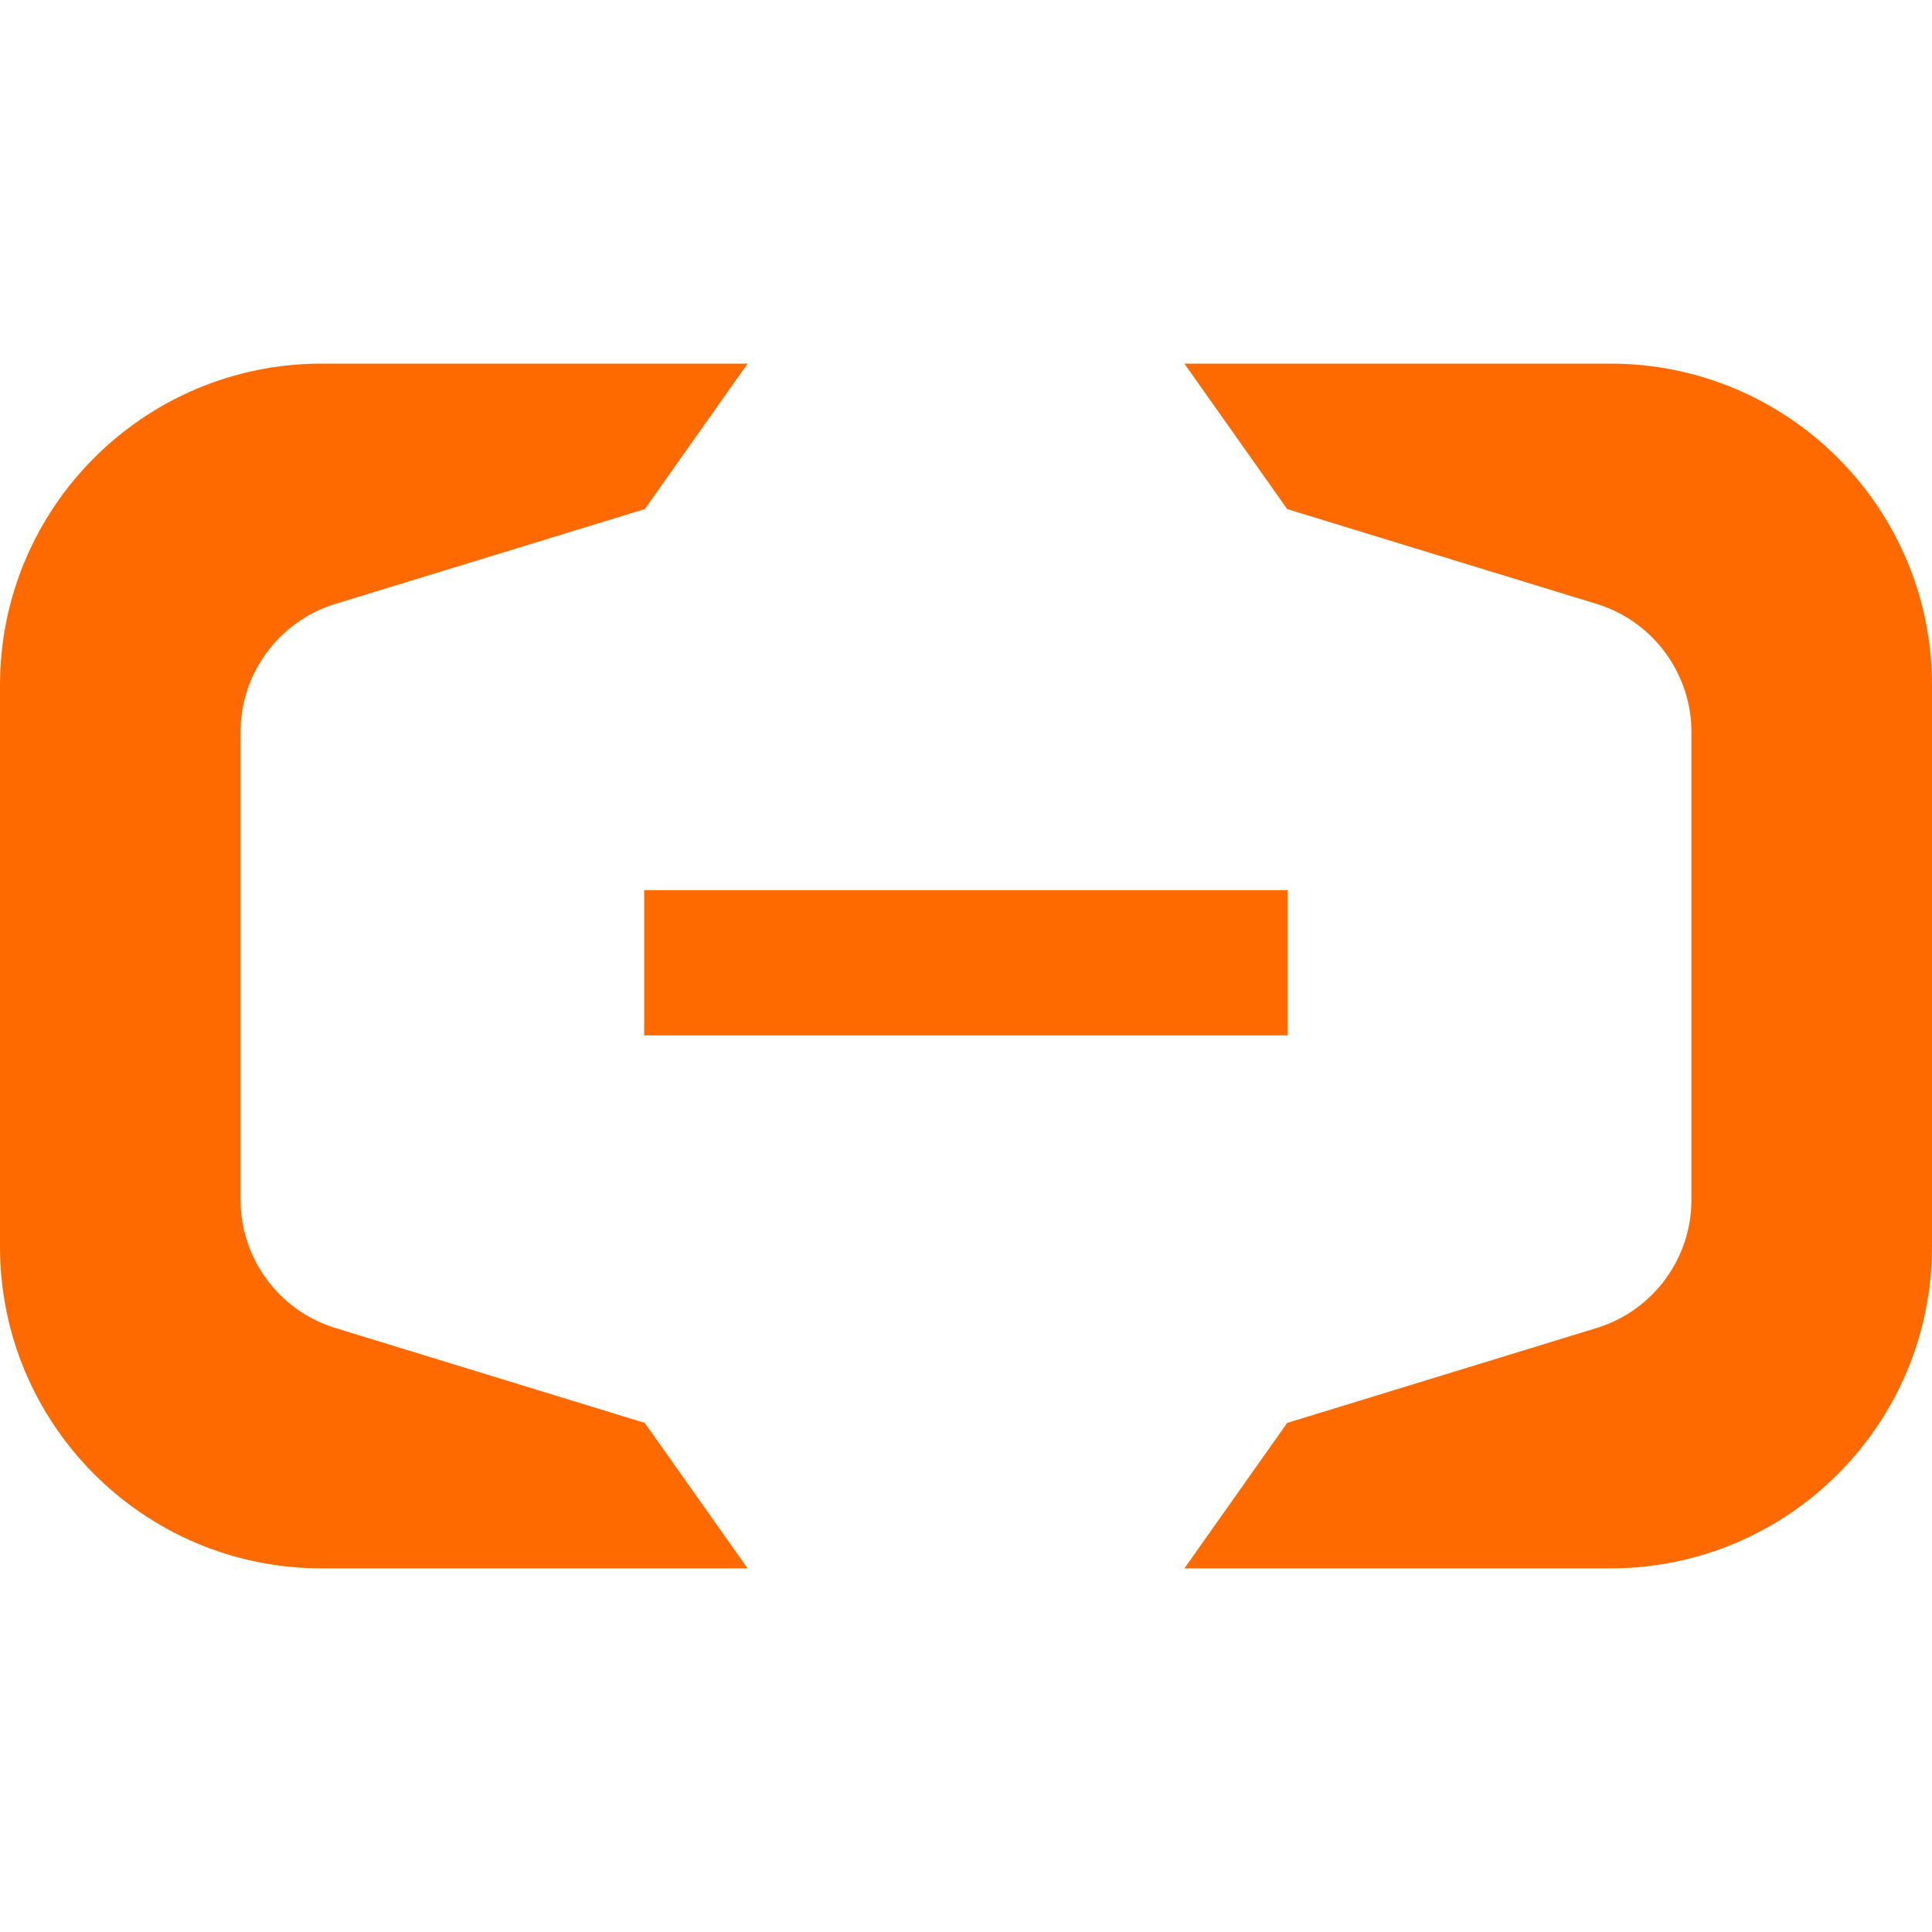
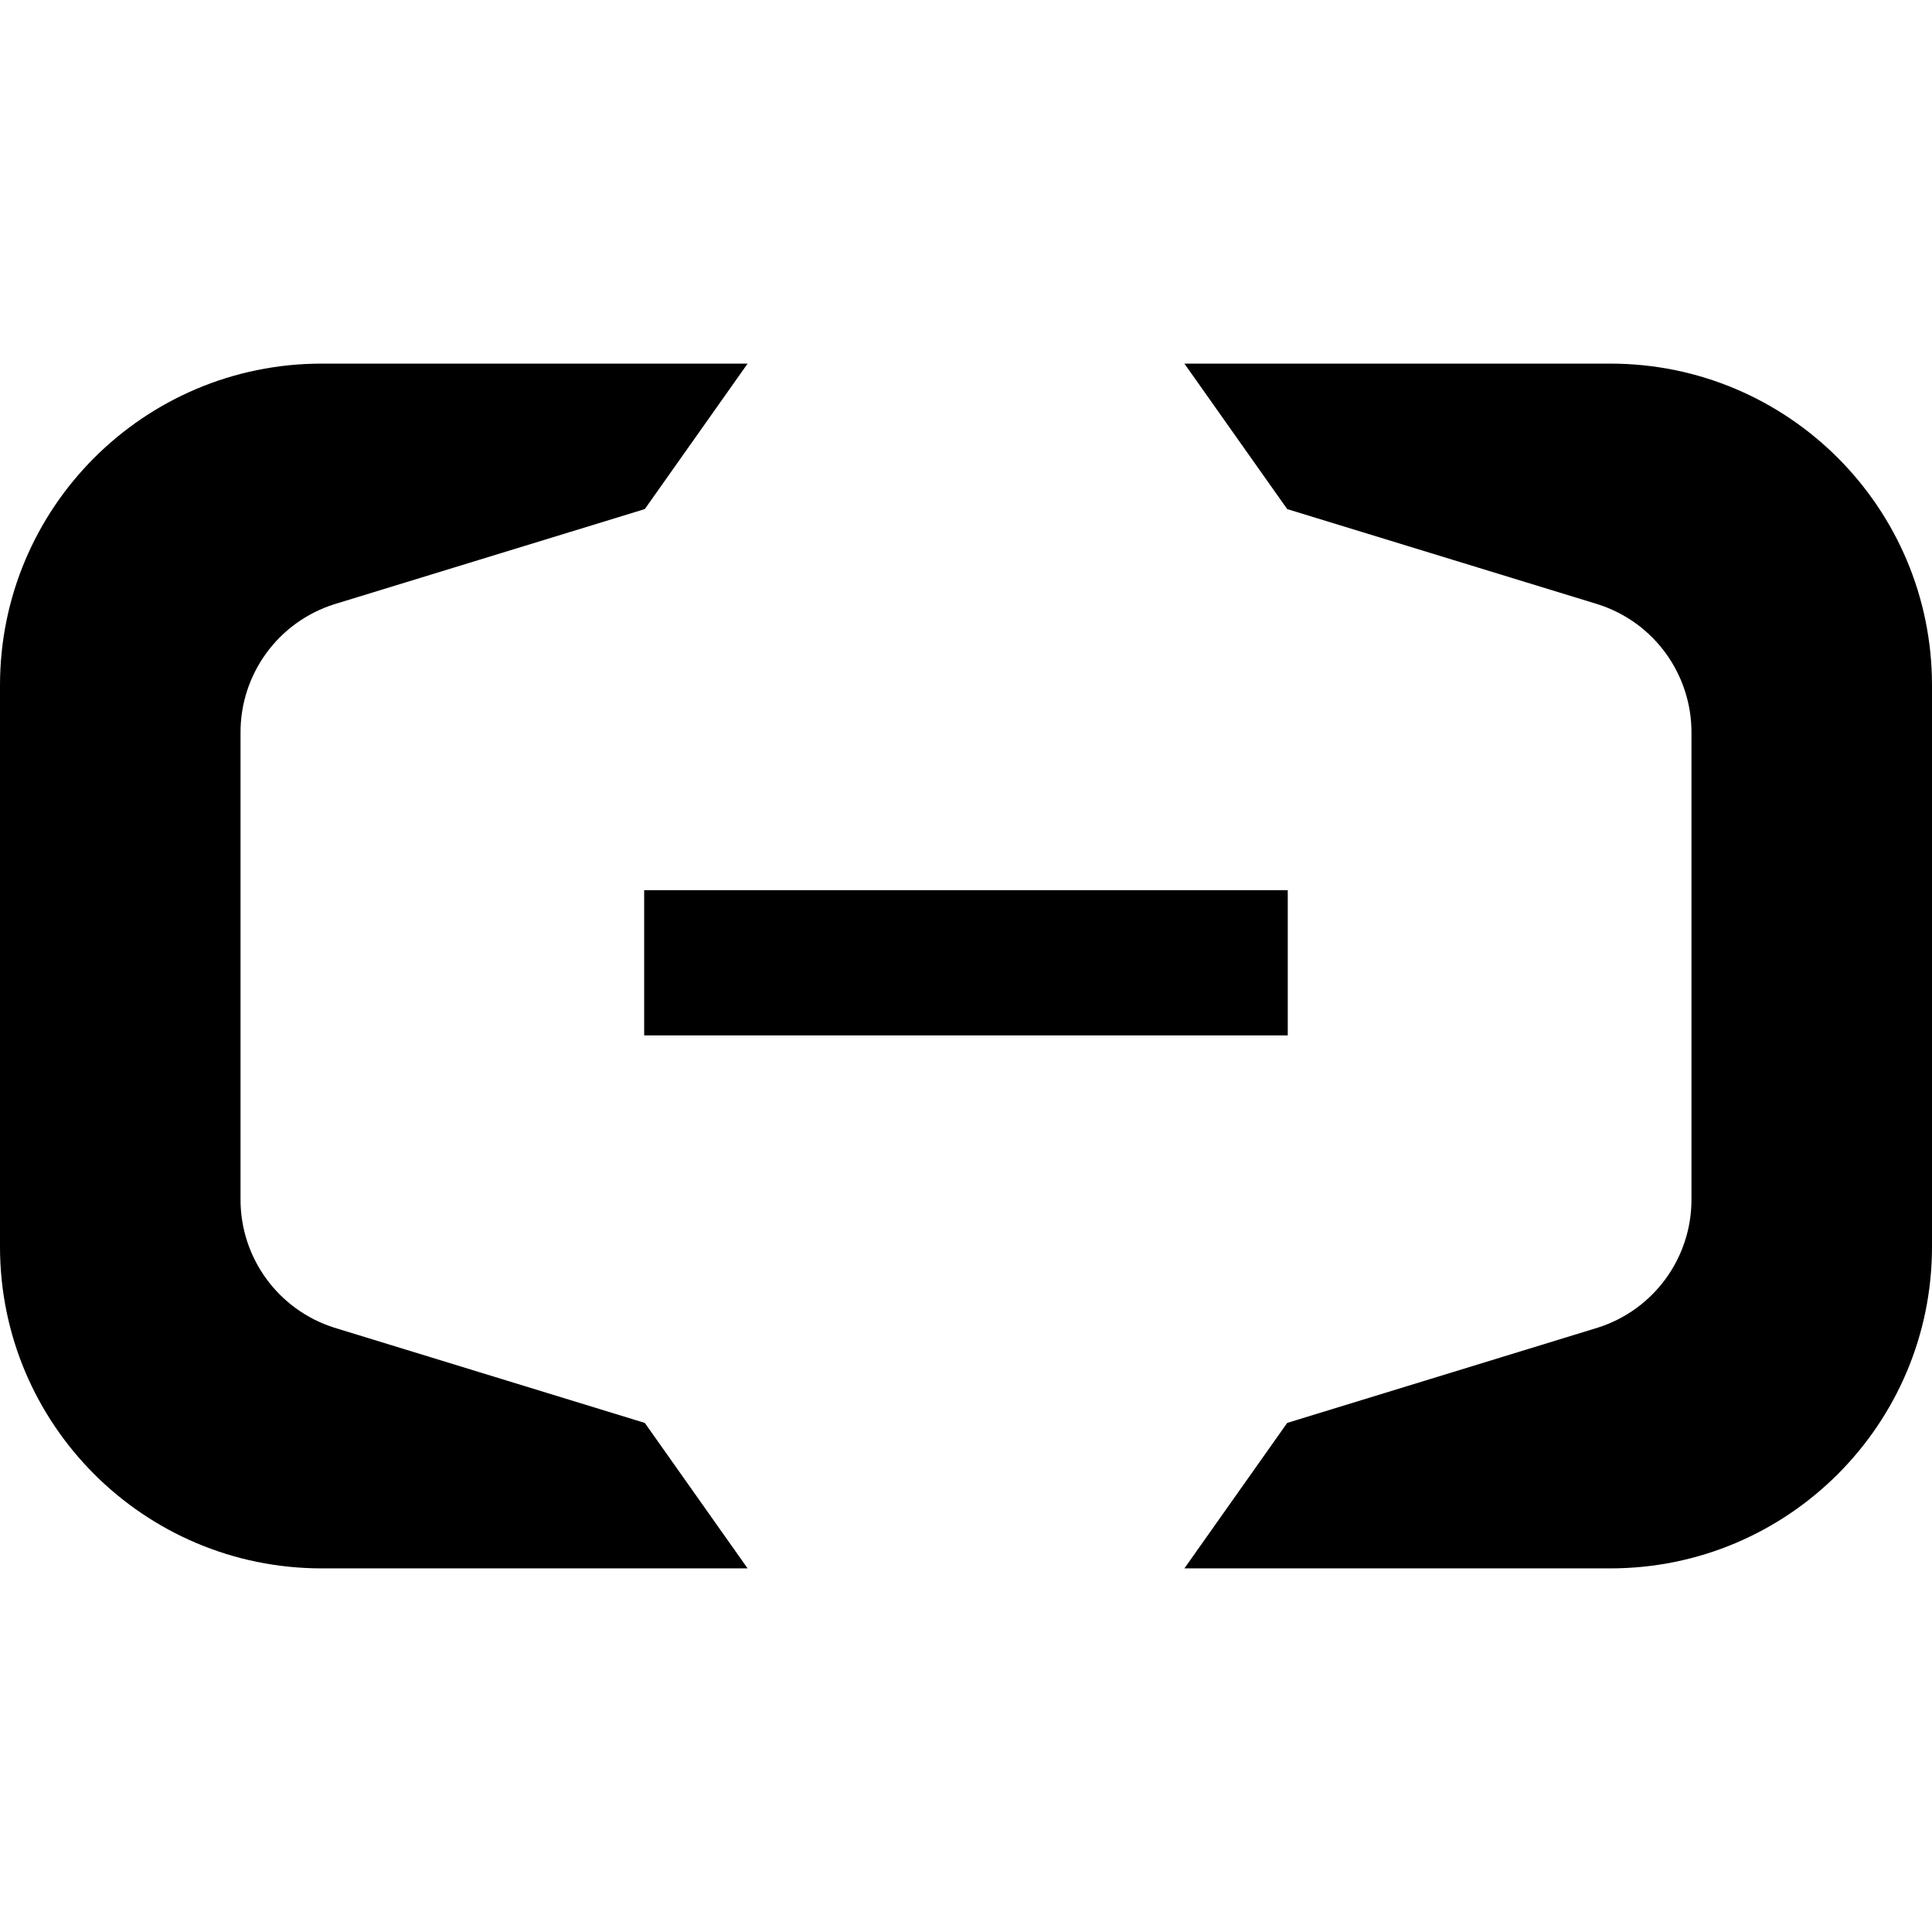
<svg xmlns="http://www.w3.org/2000/svg" role="img" viewBox="0 0 24 24">
-   <path fill="#FF6A00" d="M3.996 4.517h5.291L8.01 6.324 4.153 7.506a1.668 1.668 0 0 0-1.165 1.601v5.786a1.668 1.668 0 0 0 1.165 1.6l3.857 1.183 1.277 1.807H3.996A3.996 3.996 0 0 1 0 15.487V8.513a3.996 3.996 0 0 1 3.996-3.996m16.008 0h-5.291l1.277 1.807 3.857 1.182c.715.227 1.17.889 1.165 1.601v5.786a1.668 1.668 0 0 1-1.165 1.6l-3.857 1.183-1.277 1.807h5.291A3.996 3.996 0 0 0 24 15.487V8.513a3.996 3.996 0 0 0-3.996-3.996m-4.007 8.345H8.002v-1.804h7.995Z" />
+   <path d="M3.996 4.517h5.291L8.01 6.324 4.153 7.506a1.668 1.668 0 0 0-1.165 1.601v5.786a1.668 1.668 0 0 0 1.165 1.6l3.857 1.183 1.277 1.807H3.996A3.996 3.996 0 0 1 0 15.487V8.513a3.996 3.996 0 0 1 3.996-3.996m16.008 0h-5.291l1.277 1.807 3.857 1.182c.715.227 1.17.889 1.165 1.601v5.786a1.668 1.668 0 0 1-1.165 1.6l-3.857 1.183-1.277 1.807h5.291A3.996 3.996 0 0 0 24 15.487V8.513a3.996 3.996 0 0 0-3.996-3.996m-4.007 8.345H8.002v-1.804h7.995Z" />
</svg>
